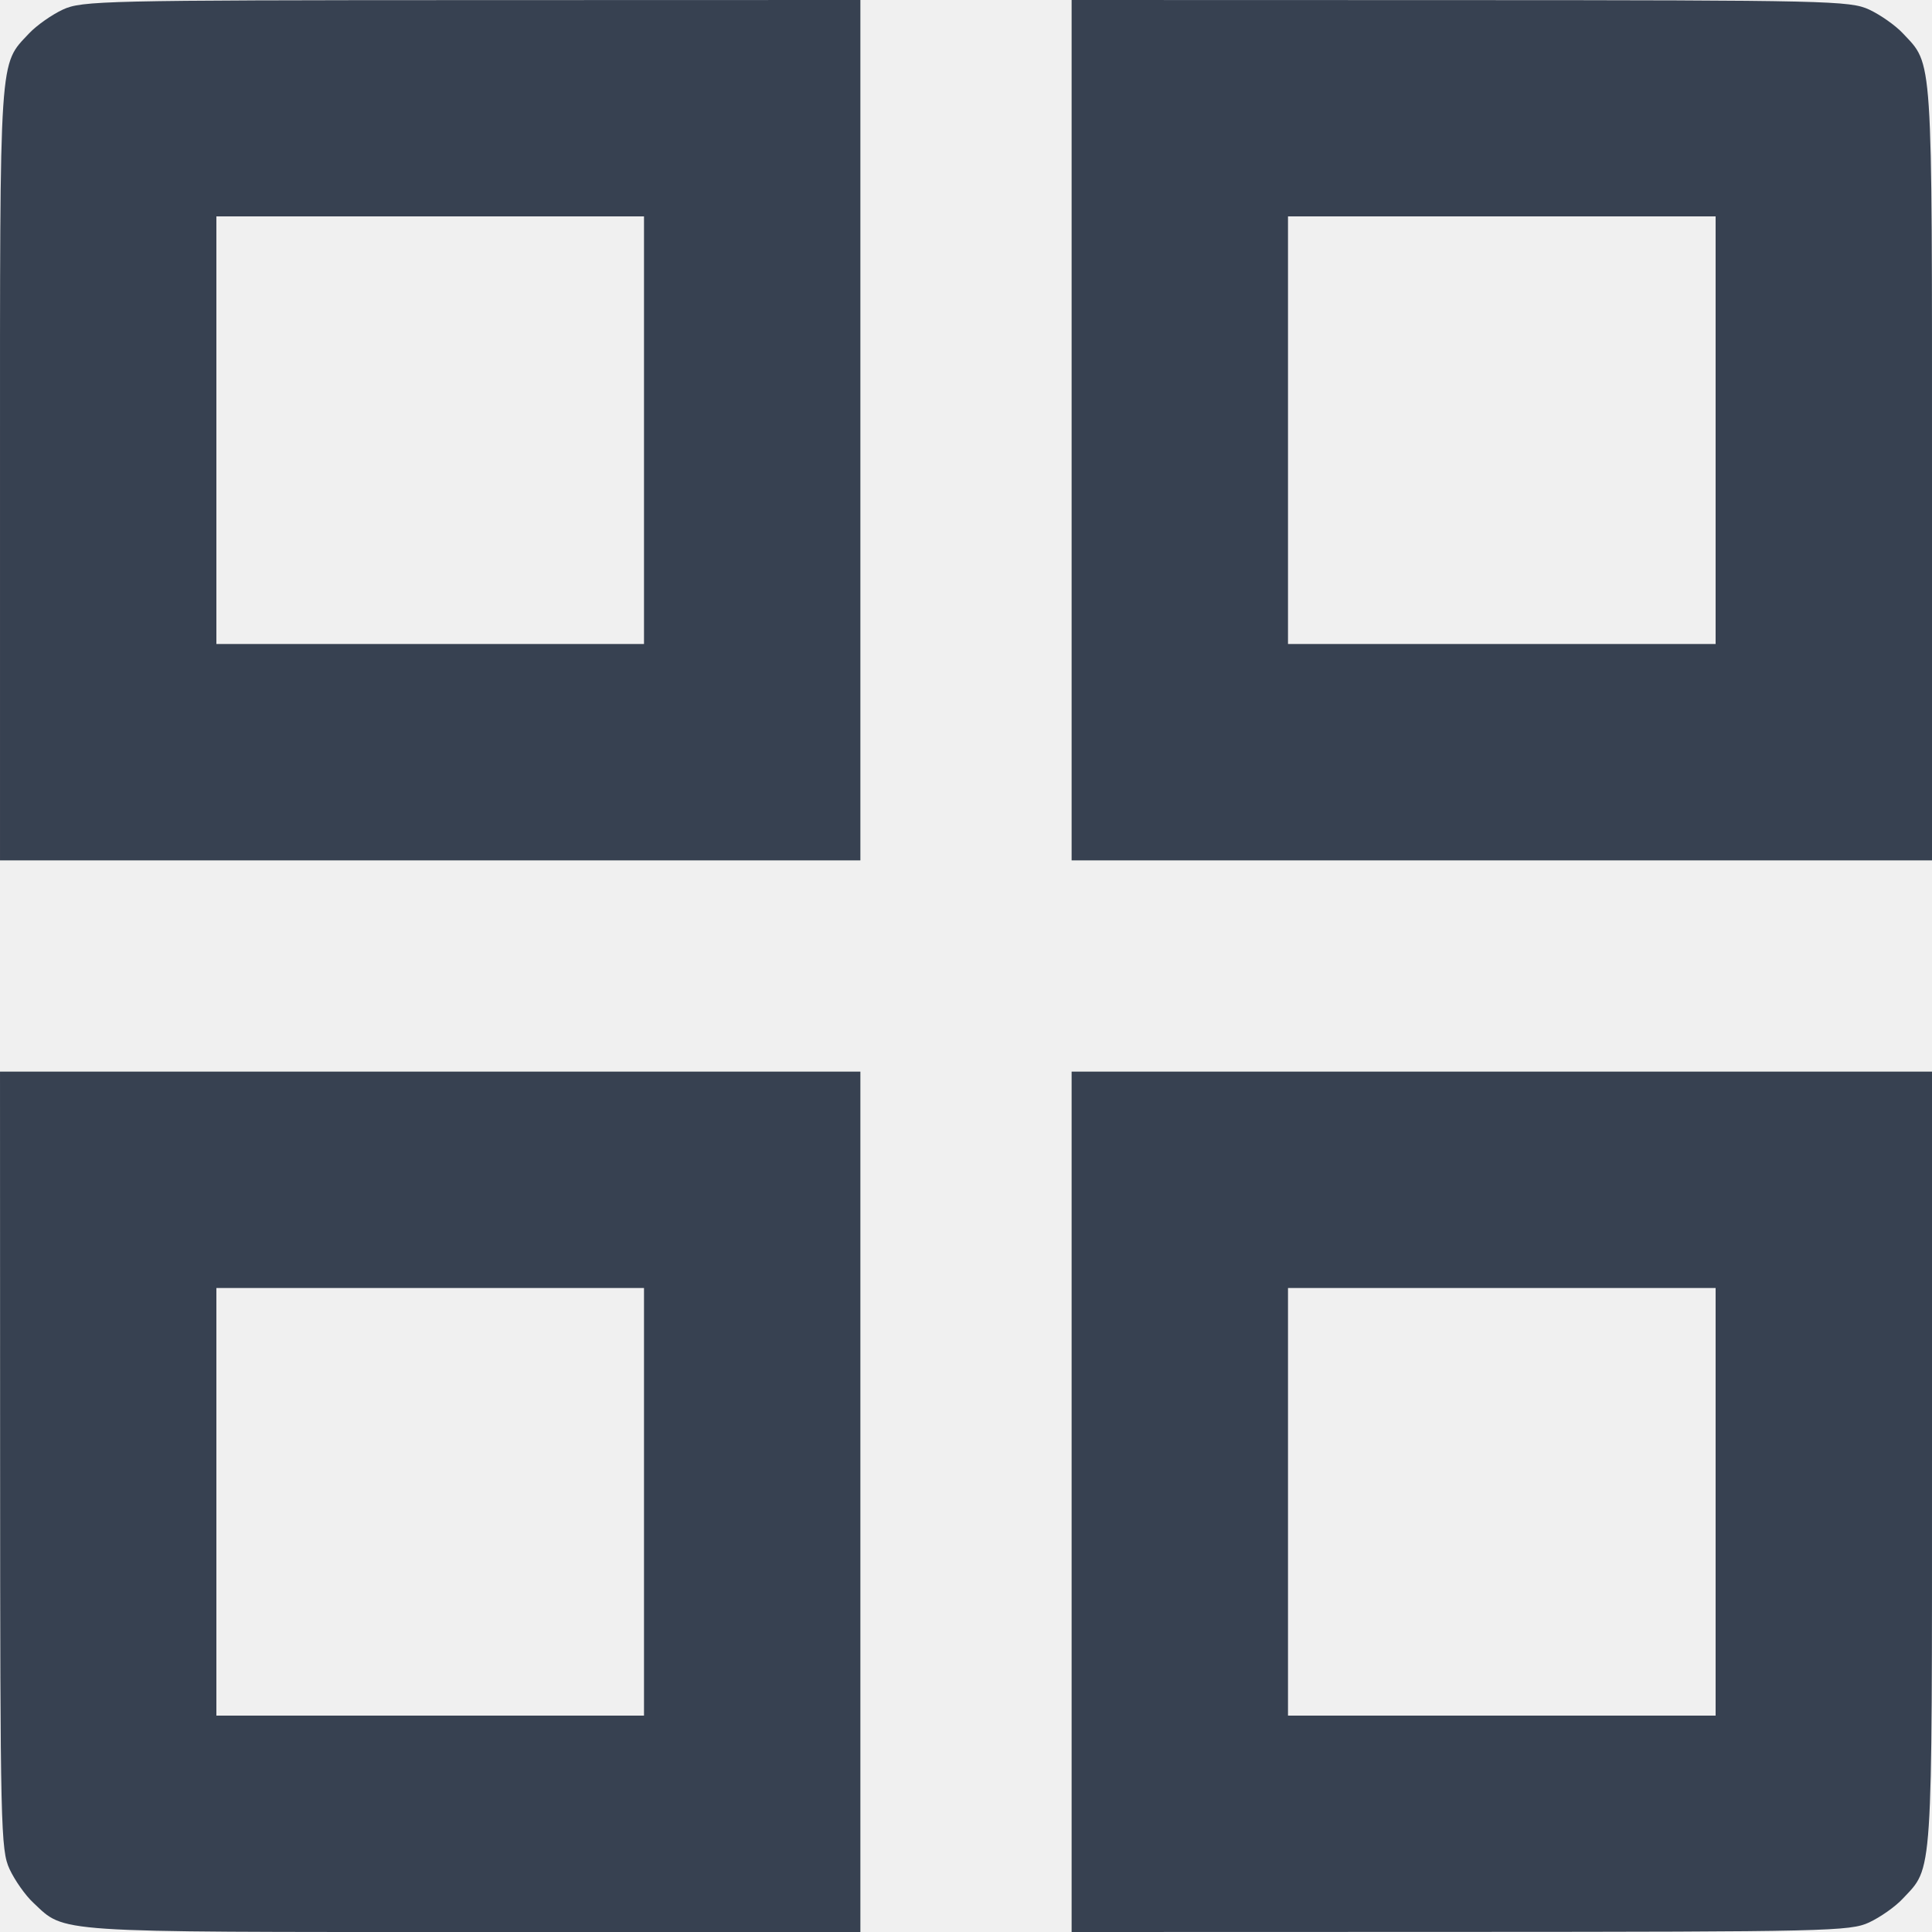
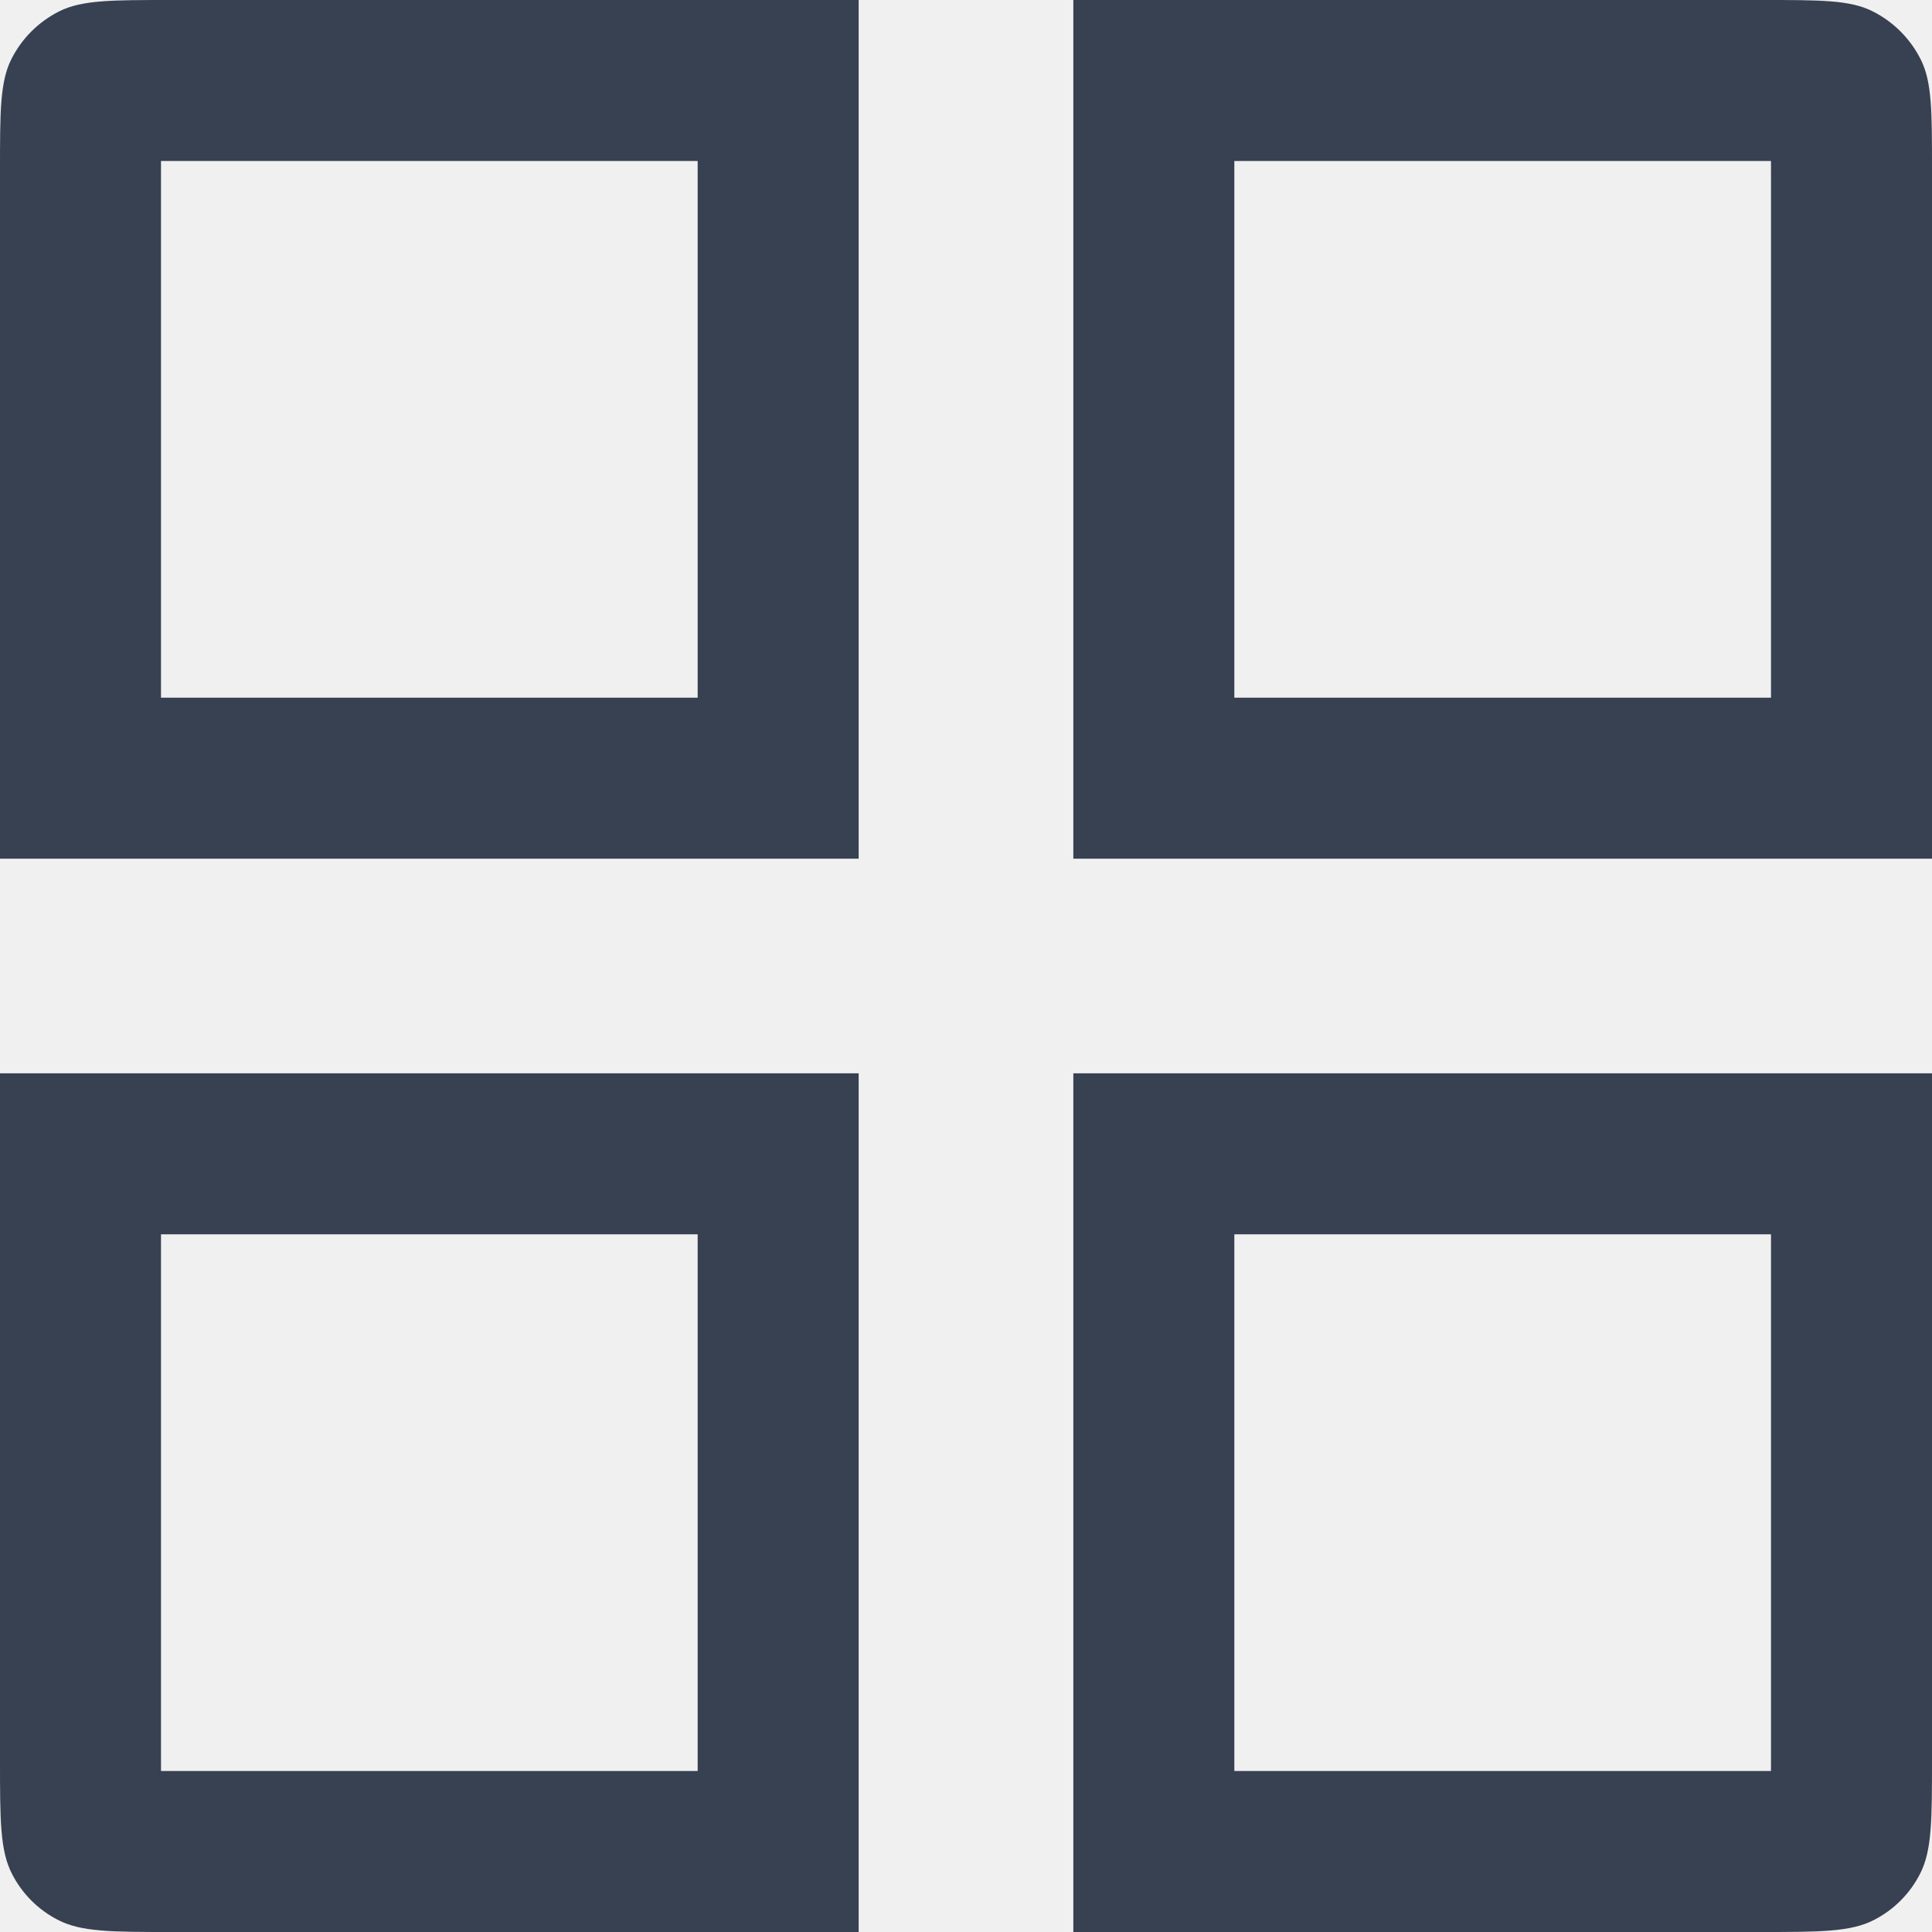
<svg xmlns="http://www.w3.org/2000/svg" width="18" height="18" viewBox="0 0 18 18" fill="none">
-   <path fill-rule="evenodd" clip-rule="evenodd" d="M0.586 0.089C0.483 0.137 0.342 0.236 0.272 0.31C-0.01 0.611 4.59954e-05 0.458 4.59954e-05 4.405V8.016H4.008H8.016V4.008V0L4.395 0.001C0.97 0.002 0.763 0.007 0.586 0.089ZM9.984 4.008V8.016H13.992H18V4.405C18 0.458 18.01 0.611 17.728 0.31C17.659 0.236 17.517 0.137 17.414 0.089C17.237 0.007 17.03 0.002 13.605 0.001L9.984 0V4.008ZM6 4.008V6H4.008H2.016V4.008V2.016H4.008H6V4.008ZM15.984 4.008V6H13.992H12V4.008V2.016H13.992H15.984V4.008ZM0.001 13.605C0.002 17.03 0.007 17.237 0.089 17.414C0.137 17.517 0.236 17.659 0.311 17.728C0.611 18.01 0.458 18 4.405 18H8.016V13.992V9.984H4.008H4.59954e-05L0.001 13.605ZM9.984 13.992V18L13.605 17.999C17.03 17.998 17.237 17.993 17.414 17.911C17.517 17.863 17.659 17.764 17.728 17.689C18.01 17.389 18 17.542 18 13.595V9.984H13.992H9.984V13.992ZM6 13.992V15.984H4.008H2.016V13.992V12H4.008H6V13.992ZM15.984 13.992V15.984H13.992H12V13.992V12H13.992H15.984V13.992Z" fill="#374151" />
+   <mask id="path-1-inside-1_2261_52887" fill="white">
+     <path d="M0 1.59C0 1.039 0 0.764 0.105 0.553C0.202 0.359 0.359 0.202 0.553 0.105C0.764 0 1.039 0 1.59 0H8V8H0V1.59Z" />
+   </mask>
+   <path d="M0 1.59C0 1.039 0 0.764 0.105 0.553C0.202 0.359 0.359 0.202 0.553 0.105C0.764 0 1.039 0 1.59 0H8V8H0V1.59Z" stroke="#374151" stroke-width="3" mask="url(#path-1-inside-1_2261_52887)" />
+   <mask id="path-2-inside-2_2261_52887" fill="white">
+     <path d="M10 0H16.42C16.961 0 17.232 0 17.44 0.102C17.639 0.2 17.8 0.361 17.898 0.56C18 0.768 18 1.039 18 1.58V8H10V0Z" />
+   </mask>
+   <path d="M10 0H16.42C16.961 0 17.232 0 17.44 0.102C17.639 0.2 17.8 0.361 17.898 0.56C18 0.768 18 1.039 18 1.58V8H10V0Z" stroke="#374151" stroke-width="3" mask="url(#path-2-inside-2_2261_52887)" />
+   <mask id="path-3-inside-3_2261_52887" fill="white">
+     <path d="M10 10H18V16.39C18 16.959 18 17.244 17.887 17.461C17.793 17.644 17.644 17.793 17.461 17.887C17.244 18 16.959 18 16.39 18H10V10Z" />
+   </mask>
+   <path d="M10 10H18V16.39C18 16.959 18 17.244 17.887 17.461C17.793 17.644 17.644 17.793 17.461 17.887C17.244 18 16.959 18 16.39 18H10V10Z" stroke="#374151" stroke-width="3" mask="url(#path-3-inside-3_2261_52887)" />
+   <mask id="path-4-inside-4_2261_52887" fill="white">
+     <path d="M0 10H8V18H1.61C1.041 18 0.756 18 0.539 17.887C0.356 17.793 0.207 17.644 0.113 17.461C0 17.244 0 16.959 0 16.39V10Z" />
+   </mask>
+   <path d="M0 10H8V18H1.61C1.041 18 0.756 18 0.539 17.887C0.356 17.793 0.207 17.644 0.113 17.461C0 17.244 0 16.959 0 16.39V10Z" stroke="#374151" stroke-width="3" mask="url(#path-4-inside-4_2261_52887)" />
</svg>
